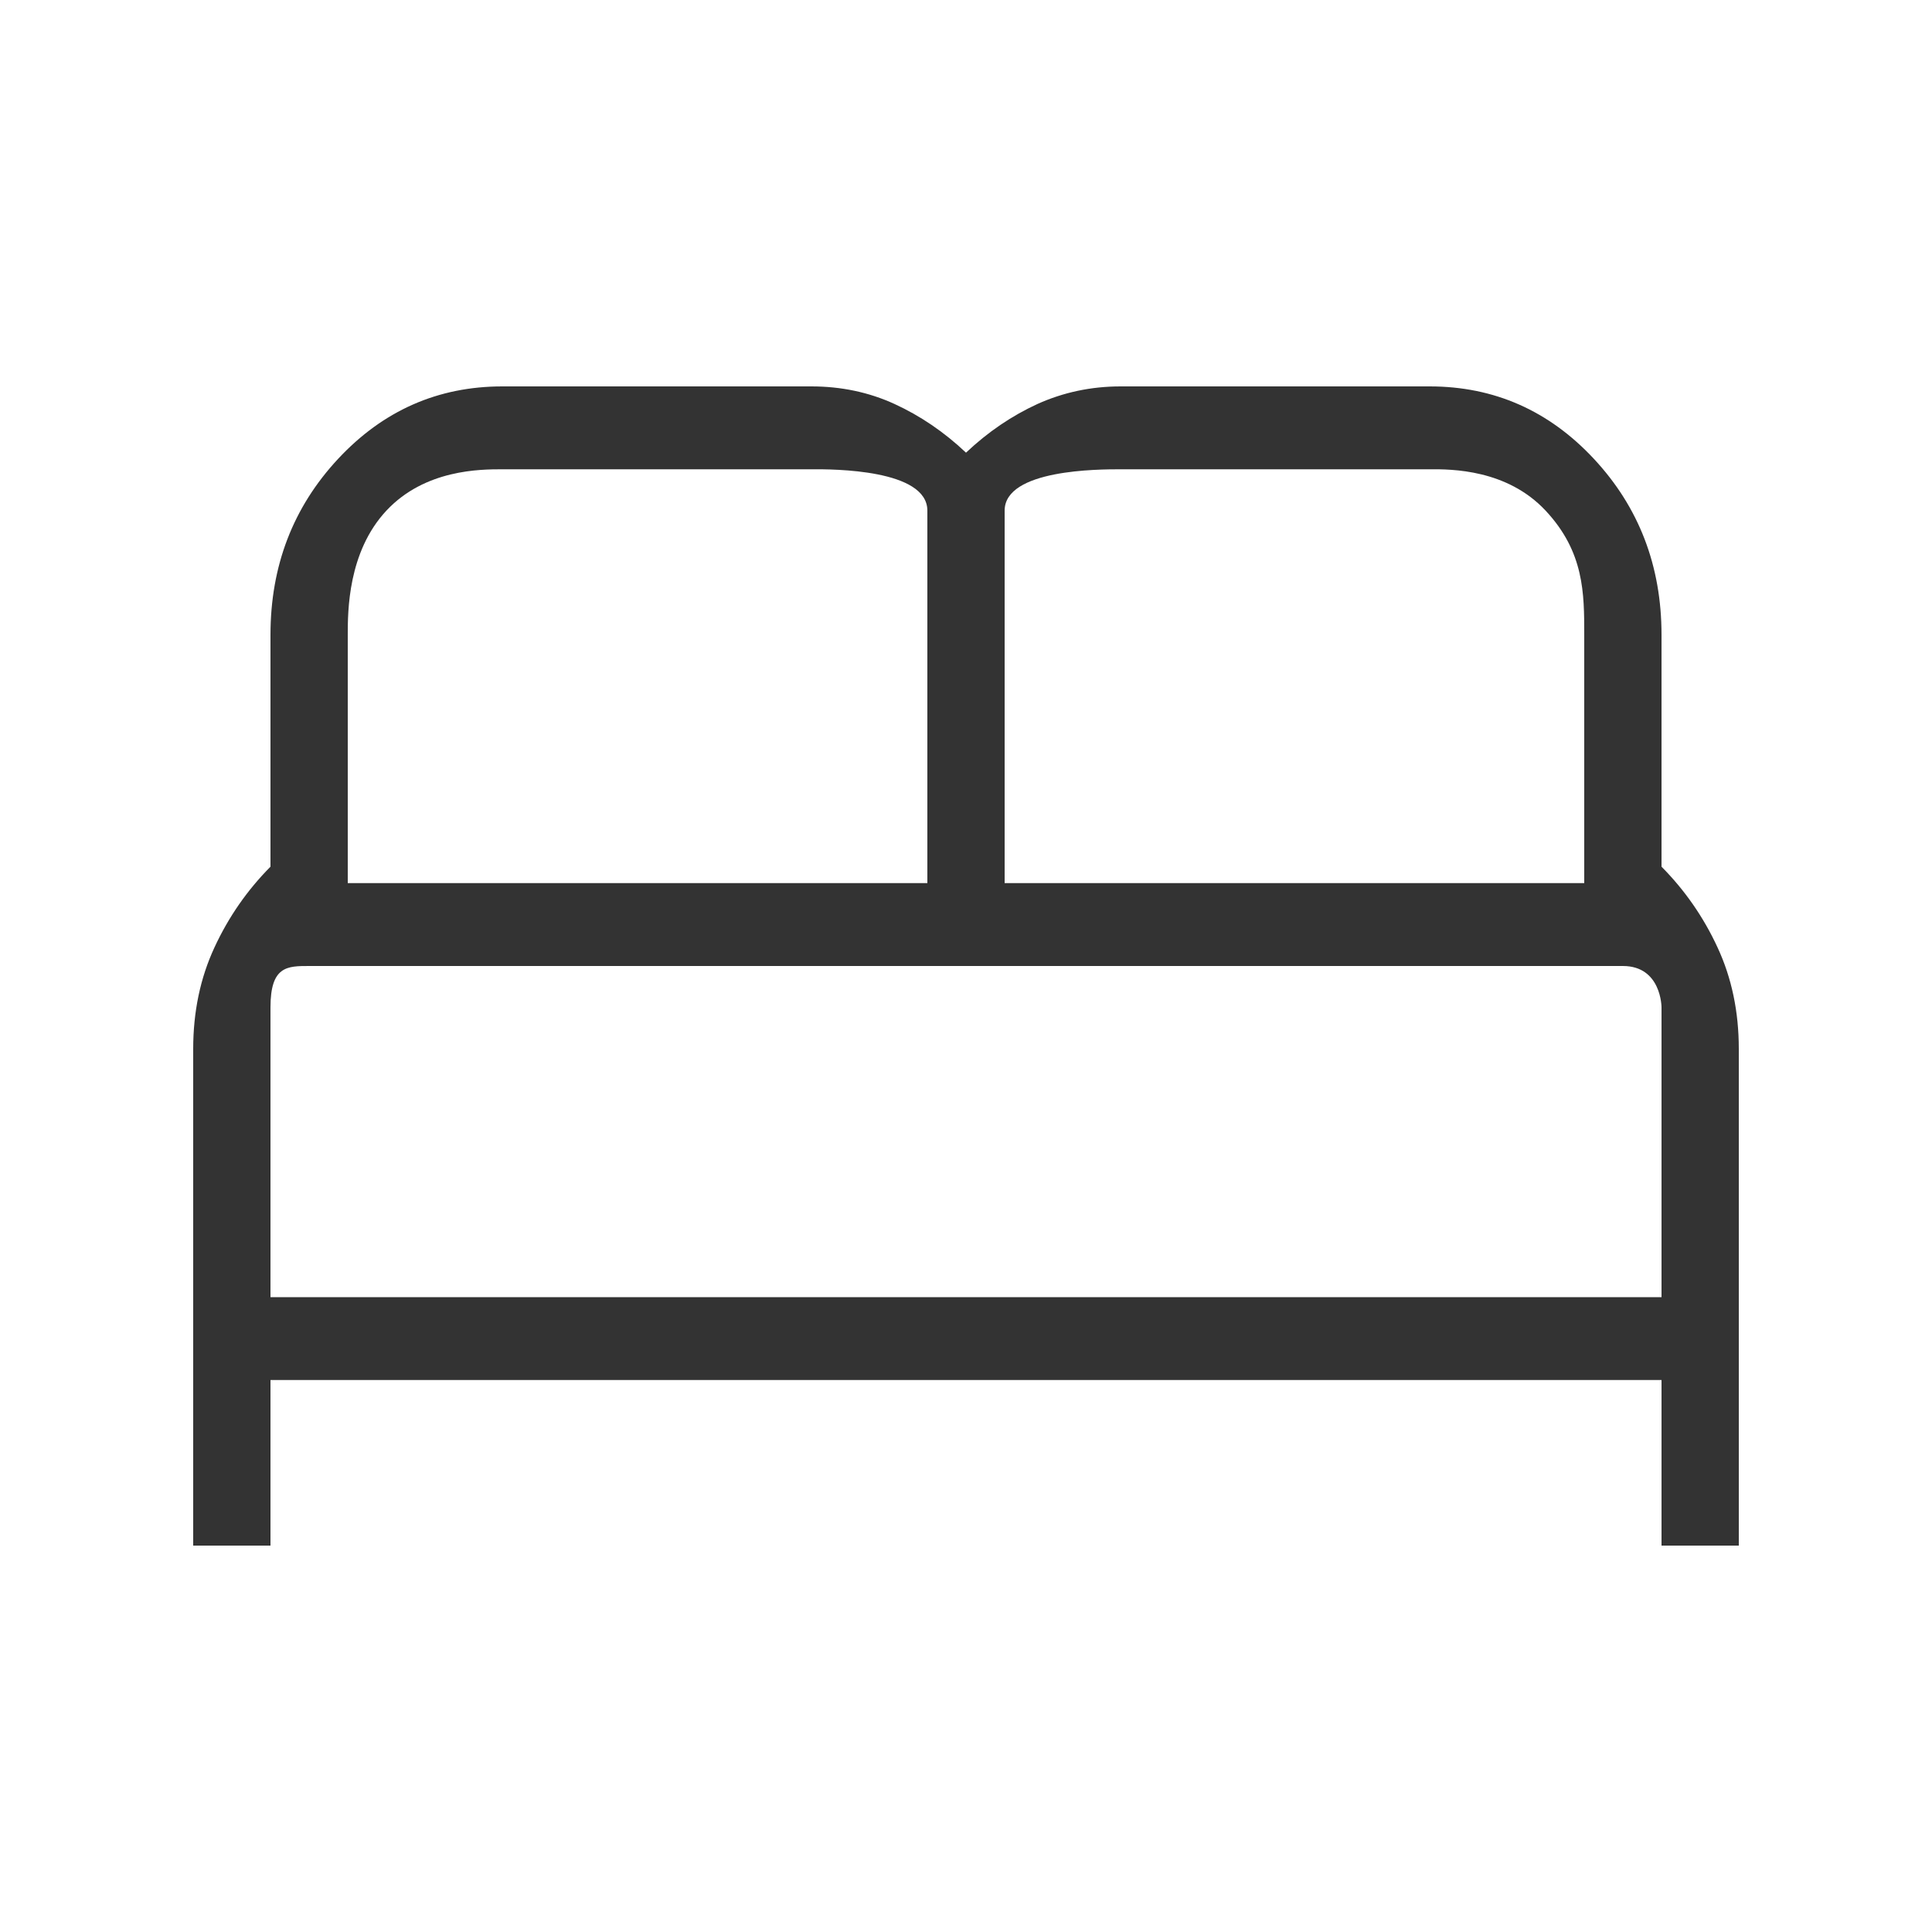
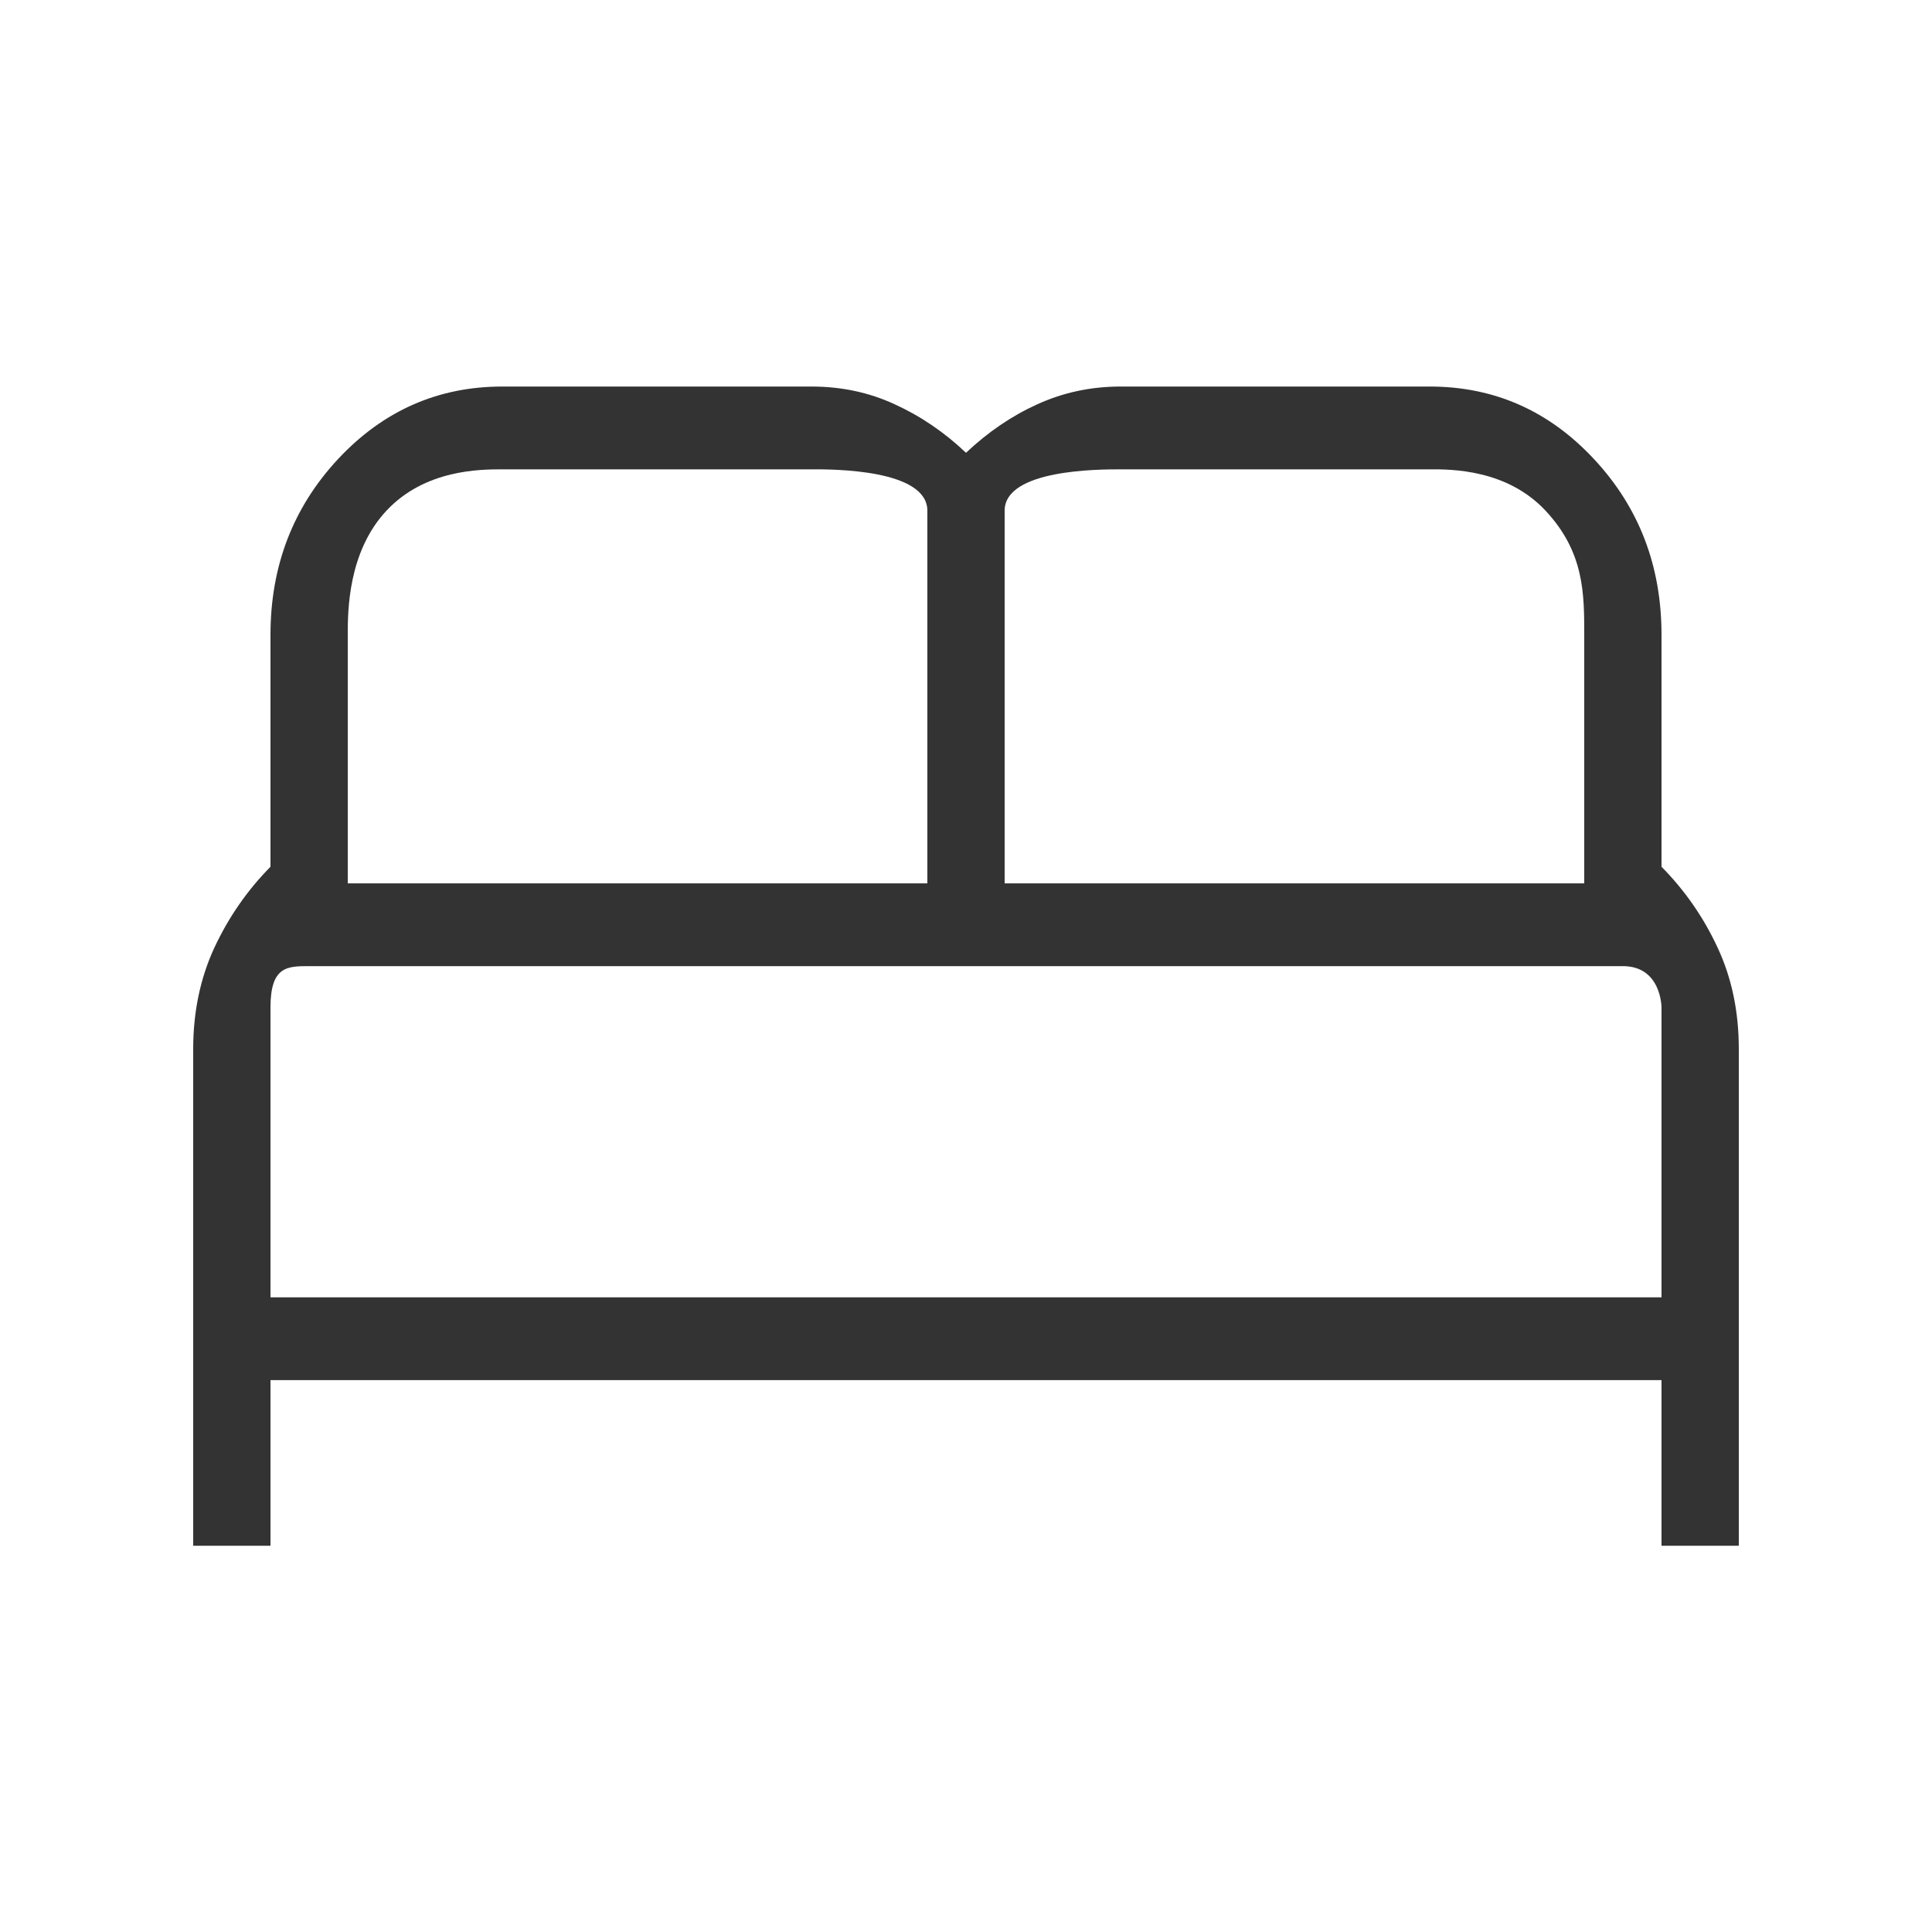
- <svg xmlns="http://www.w3.org/2000/svg" width="10" height="10" viewBox="0 0 10 10" fill="none">
-   <path d="M1 8V5.429C1 5.236 1.037 5.061 1.11 4.904C1.183 4.746 1.28 4.607 1.4 4.486V3.286C1.4 2.929 1.517 2.625 1.75 2.375C1.983 2.125 2.267 2 2.6 2H4.2C4.353 2 4.497 2.03 4.63 2.091C4.763 2.152 4.887 2.236 5 2.343C5.113 2.236 5.237 2.152 5.37 2.091C5.503 2.031 5.647 2 5.8 2H7.4C7.733 2 8.017 2.125 8.25 2.375C8.483 2.625 8.6 2.929 8.6 3.286V4.486C8.72 4.607 8.817 4.746 8.89 4.904C8.963 5.061 9 5.236 9 5.429V8H8.6V7.143H1.4V8H1ZM5.2 4.571H8.2V3.286C8.2 3.071 8.2 2.857 8 2.643C7.8 2.429 7.513 2.428 7.4 2.429H5.8C5.687 2.429 5.2 2.429 5.2 2.643C5.2 3.071 5.2 3.165 5.2 3.286V4.571ZM1.8 4.571H4.8V3.286C4.8 3.164 4.8 3.071 4.8 2.643C4.8 2.429 4.313 2.428 4.2 2.429H2.6C2.487 2.429 2.2 2.429 2 2.643C1.8 2.857 1.8 3.165 1.8 3.286V4.571ZM1.4 6.714H8.6V5.429C8.6 5.214 8.6 5.429 8.6 5.214C8.6 5.214 8.6 5 8.4 5H1.6C1.487 5 1.4 5 1.4 5.214C1.4 5.214 1.4 5.307 1.4 5.429V6.714Z" fill="#333333" />
+ <svg xmlns="http://www.w3.org/2000/svg" width="14" height="14" viewBox="0 0 14 14" fill="none">
+   <path d="M1.4 11.201V7.601C1.4 7.331 1.452 7.086 1.554 6.866C1.657 6.646 1.792 6.451 1.96 6.281V4.601C1.96 4.101 2.124 3.676 2.45 3.326C2.777 2.976 3.174 2.801 3.64 2.801H5.88C6.095 2.801 6.296 2.843 6.482 2.929C6.669 3.014 6.842 3.131 7 3.281C7.159 3.131 7.332 3.013 7.518 2.929C7.705 2.844 7.906 2.801 8.12 2.801H10.36C10.827 2.801 11.224 2.976 11.55 3.326C11.877 3.676 12.04 4.101 12.04 4.601V6.281C12.208 6.451 12.344 6.646 12.446 6.866C12.549 7.086 12.6 7.331 12.6 7.601V11.201H12.04V10.001H1.96V11.201H1.4ZM7.28 6.401H11.48V4.601C11.48 4.301 11.48 4.001 11.2 3.701C10.92 3.401 10.519 3.4 10.36 3.401H8.12C7.962 3.401 7.28 3.401 7.28 3.701C7.28 4.301 7.28 4.431 7.28 4.601V6.401ZM2.52 6.401H6.72V4.601C6.72 4.431 6.72 4.301 6.72 3.701C6.72 3.401 6.039 3.4 5.88 3.401H3.64C3.482 3.401 3.08 3.401 2.8 3.701C2.52 4.001 2.52 4.431 2.52 4.601V6.401ZM1.96 9.401H12.04V7.601C12.04 7.301 12.04 7.601 12.04 7.301C12.04 7.301 12.04 7.001 11.76 7.001H2.24C2.082 7.001 1.96 7.001 1.96 7.301C1.96 7.301 1.96 7.431 1.96 7.601V9.401Z" fill="#333333" />
</svg>
